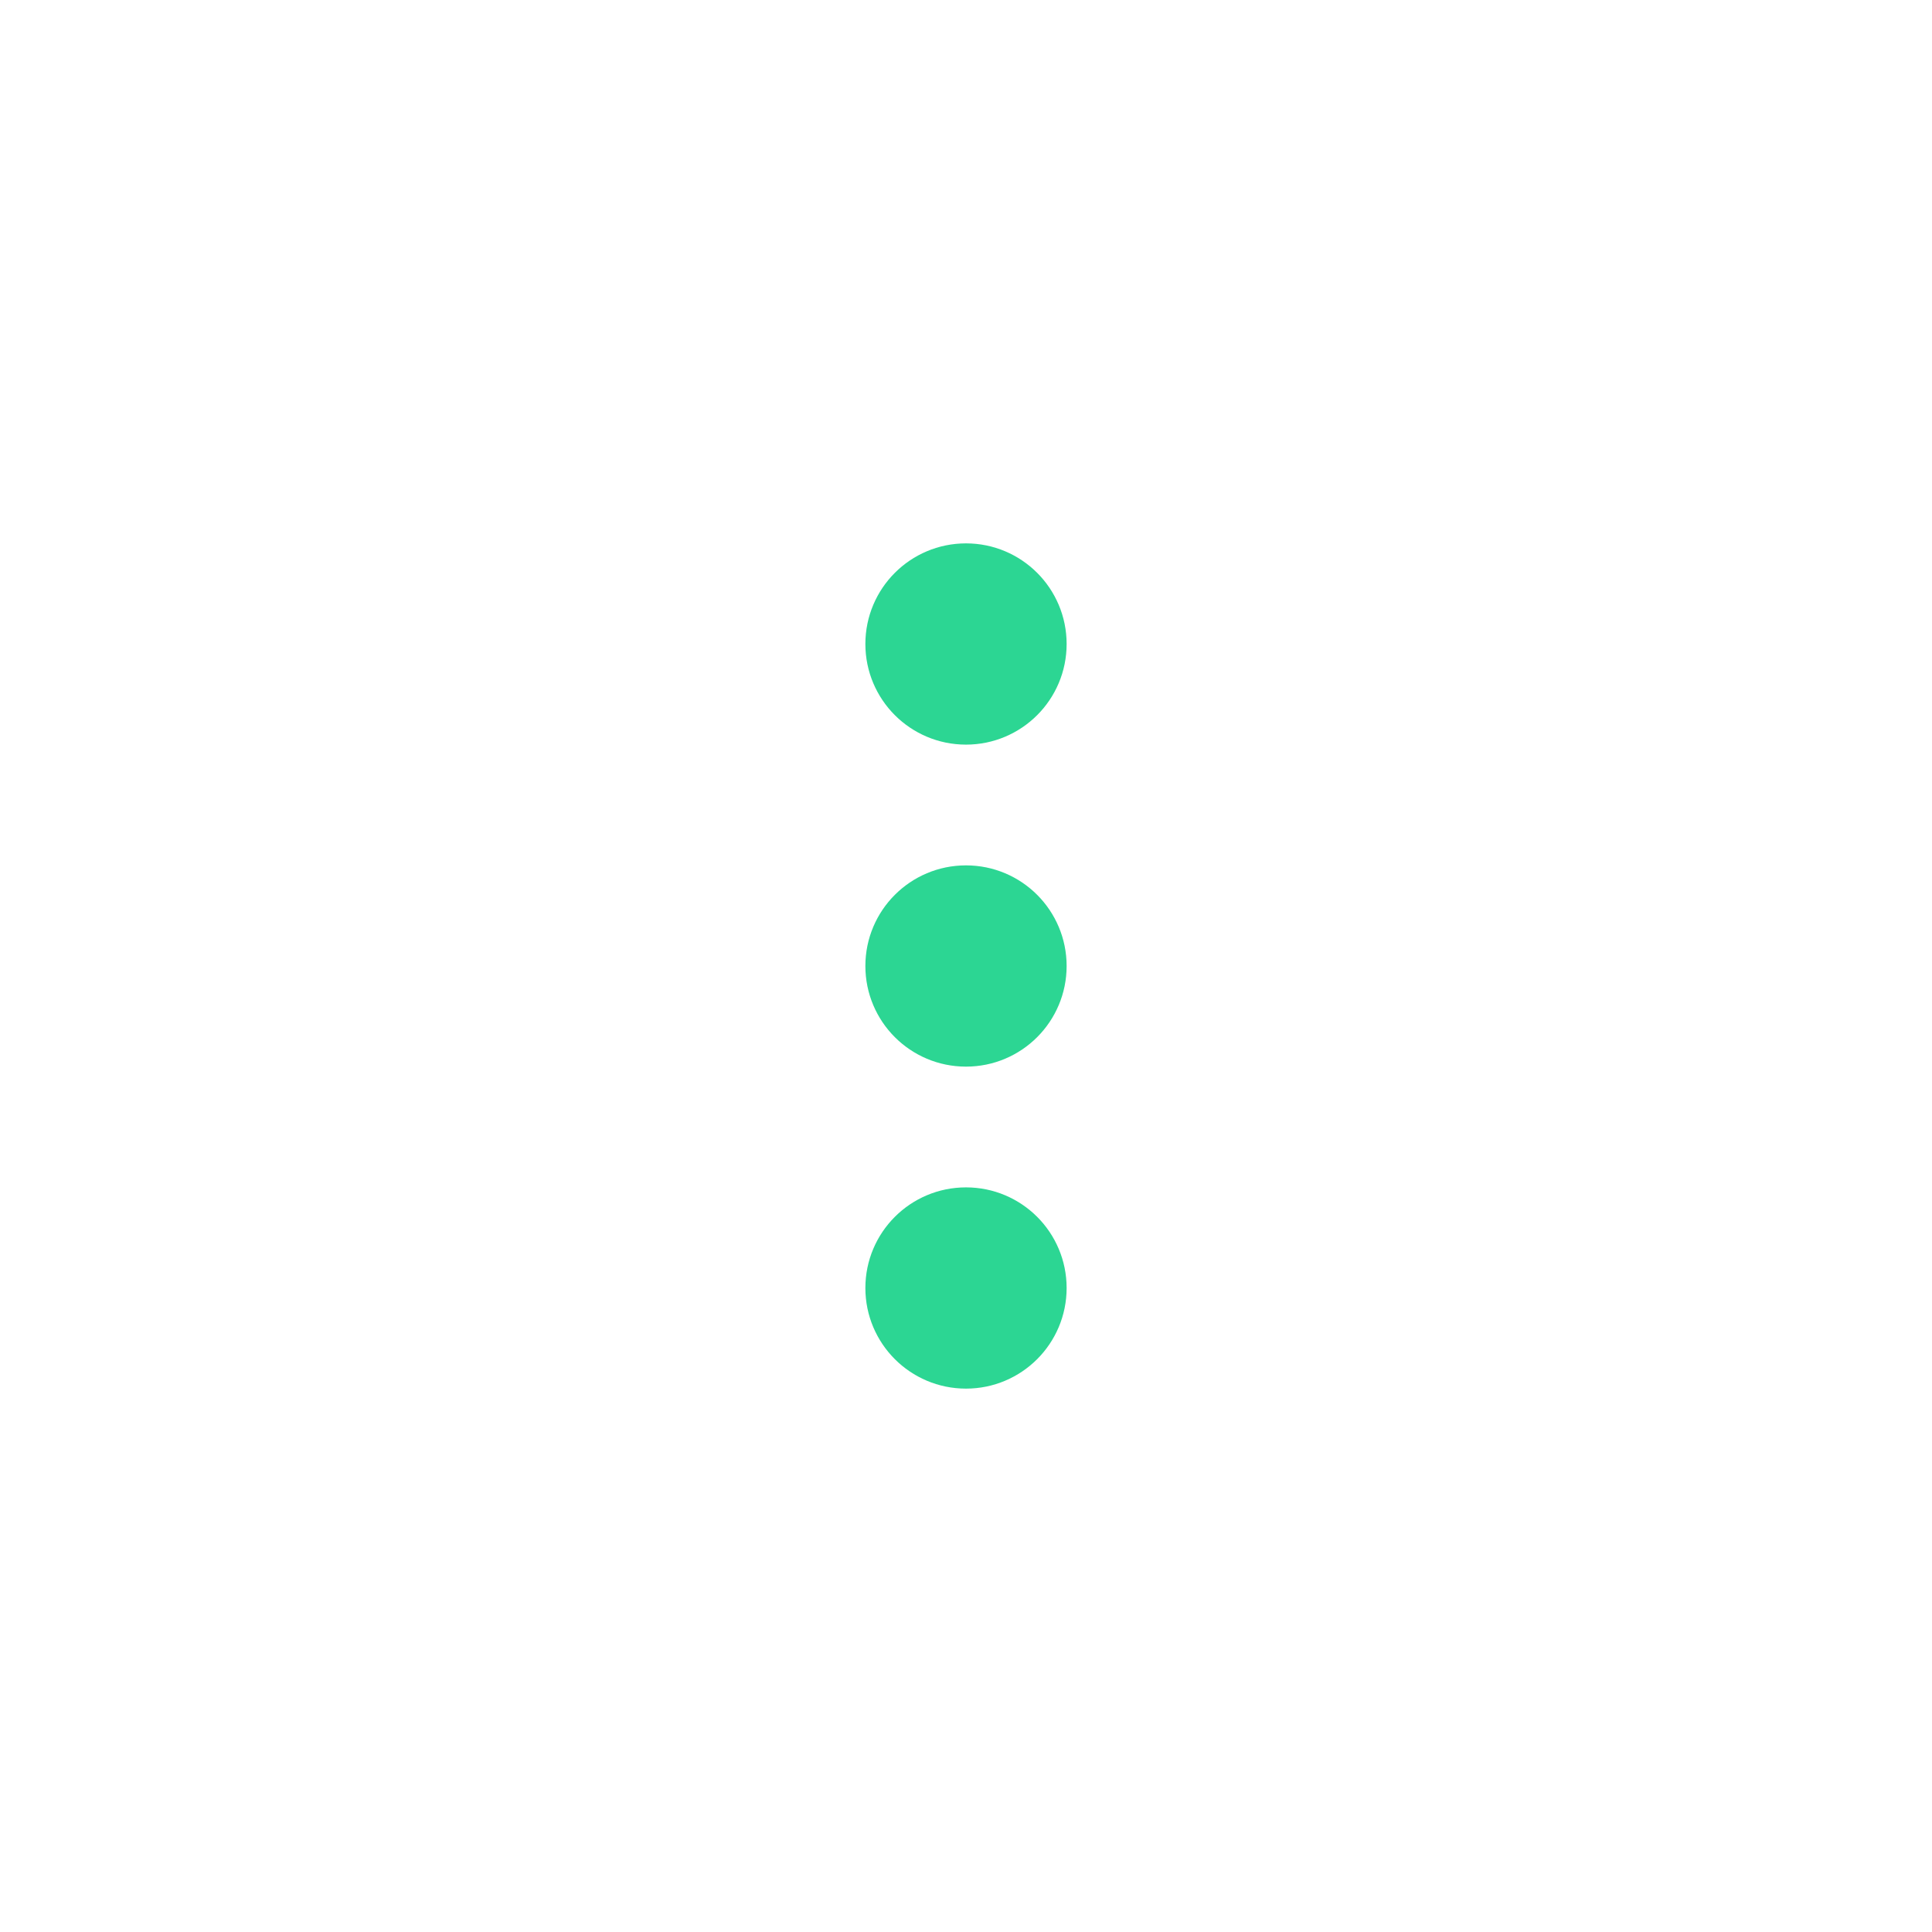
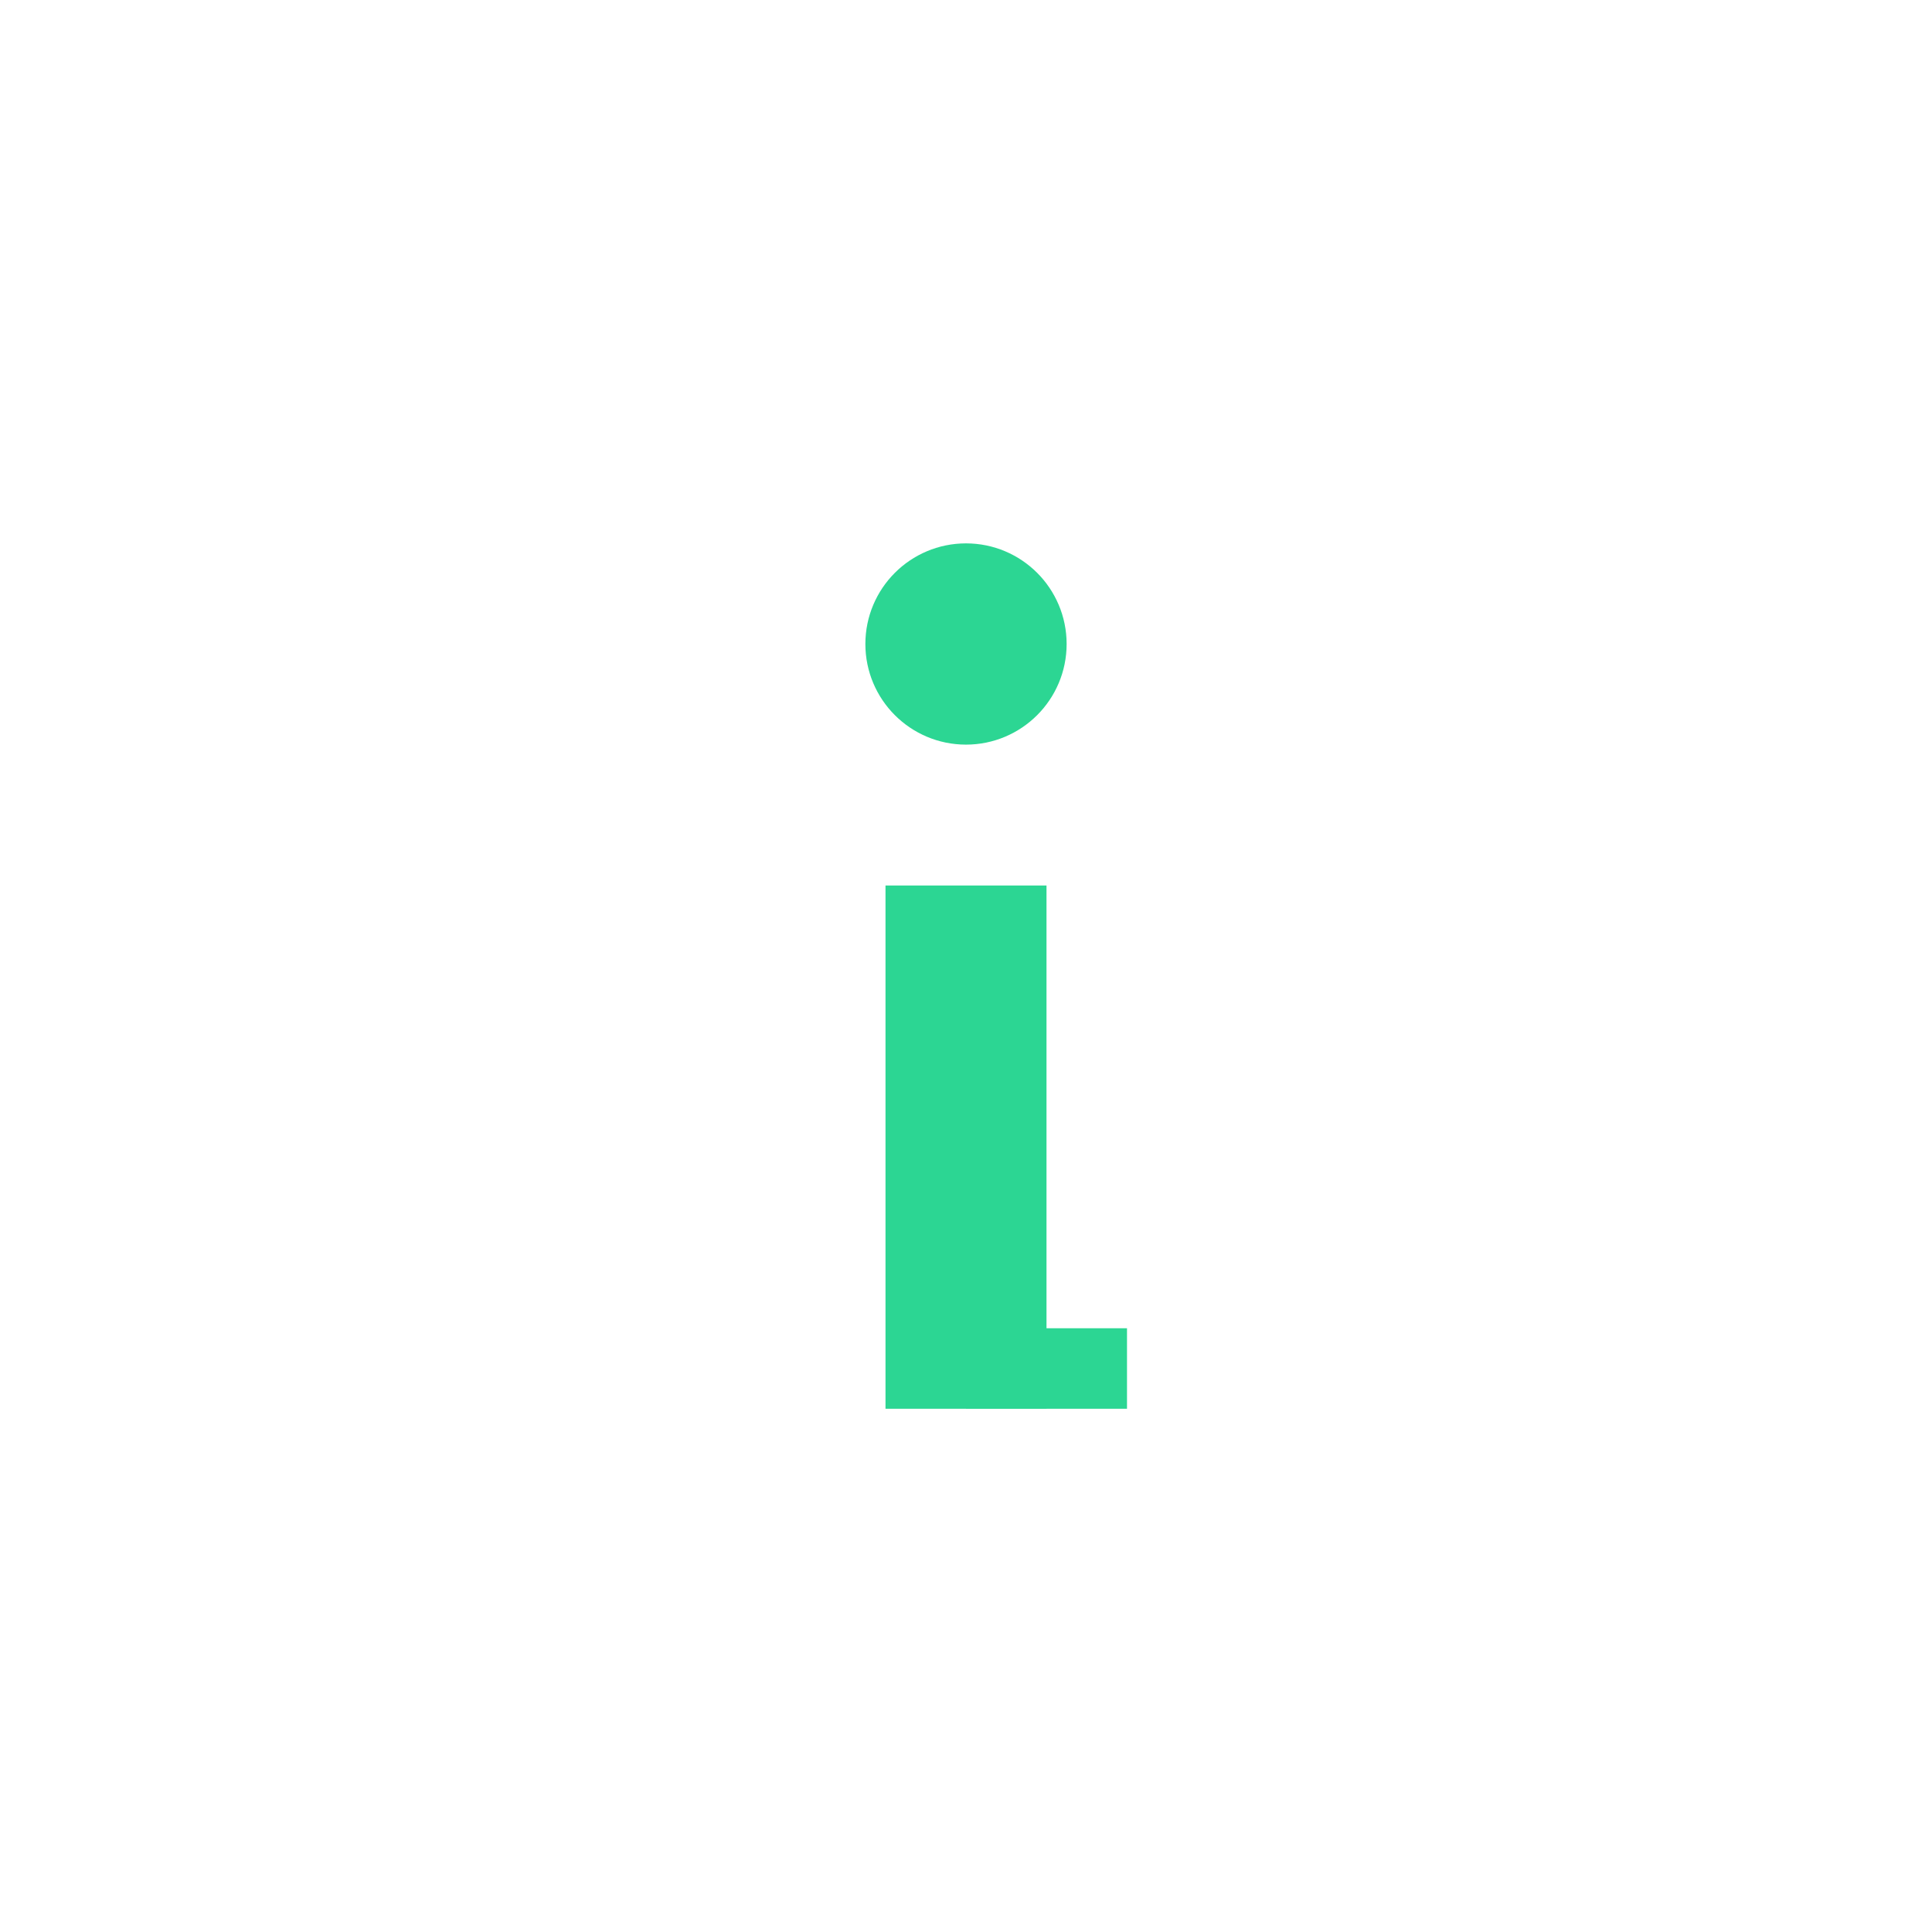
<svg xmlns="http://www.w3.org/2000/svg" width="48px" height="48px" viewBox="0 0 48 48" version="1.1">
  <defs />
  <g id="playground" stroke="none" stroke-width="1" fill="none" fill-rule="evenodd">
-     <path d="M16,26 C17.105,26 18,25.105 18,24 C18,22.895 17.105,22 16,22 C14.895,22 14,22.895 14,24 C14,25.105 14.895,26 16,26 L16,26 Z M24,26 C25.105,26 26,25.105 26,24 C26,22.895 25.105,22 24,22 C22.895,22 22,22.895 22,24 C22,25.105 22.895,26 24,26 L24,26 Z M32,26 C33.105,26 34,25.105 34,24 C34,22.895 33.105,22 32,22 C30.895,22 30,22.895 30,24 C30,25.105 30.895,26 32,26 L32,26 Z" id="Oval-1" stroke="#2CD693" fill="#2CD693" transform="translate(24, 24) rotate(-90) translate(-24, -24) " />
+     <g id="Oval-1-Copy-+-bt-opt-copy-2-+-Rectangle-17" fill="#2CD693">
+       <rect id="Rectangle-17" x="22" y="22" width="4" height="13" />
+       <rect id="Rectangle-17-Copy-2" x="24" y="33" width="4" height="2" />
+     </g>
+     <circle id="Oval-38" stroke="#2CD693" fill="#2CD693" cx="24" cy="16" r="2" />
  </g>
</svg>
